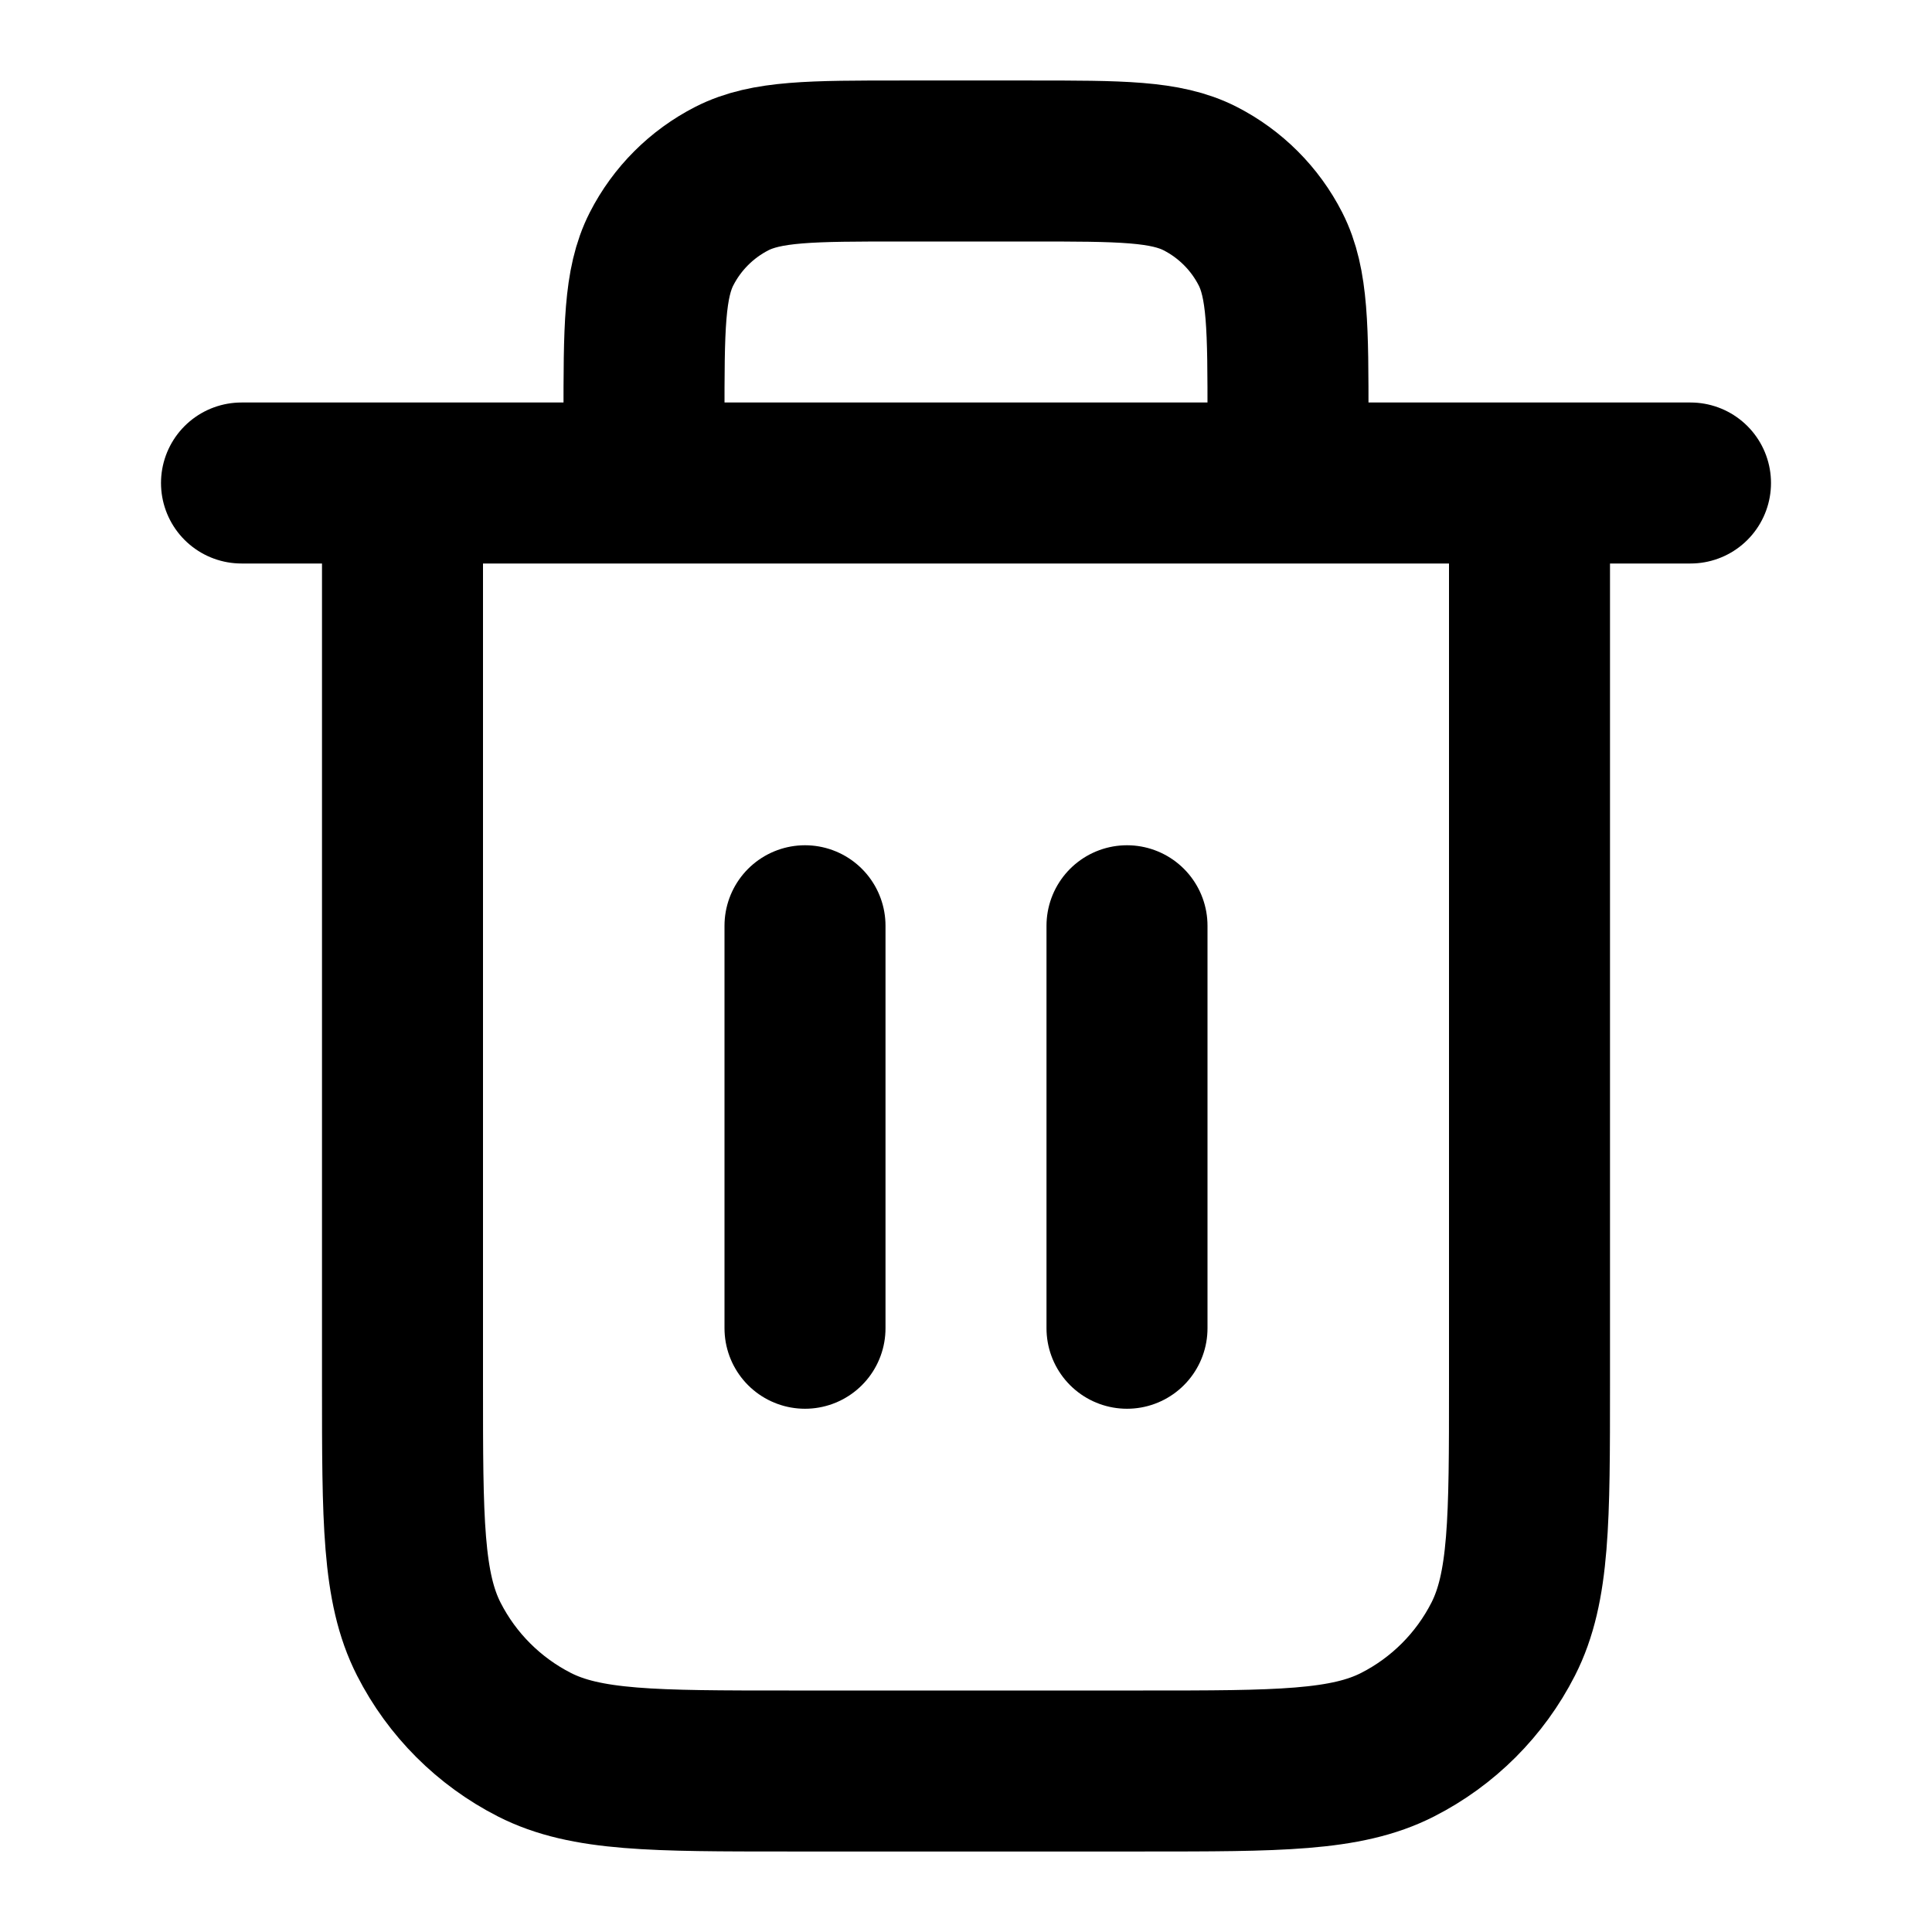
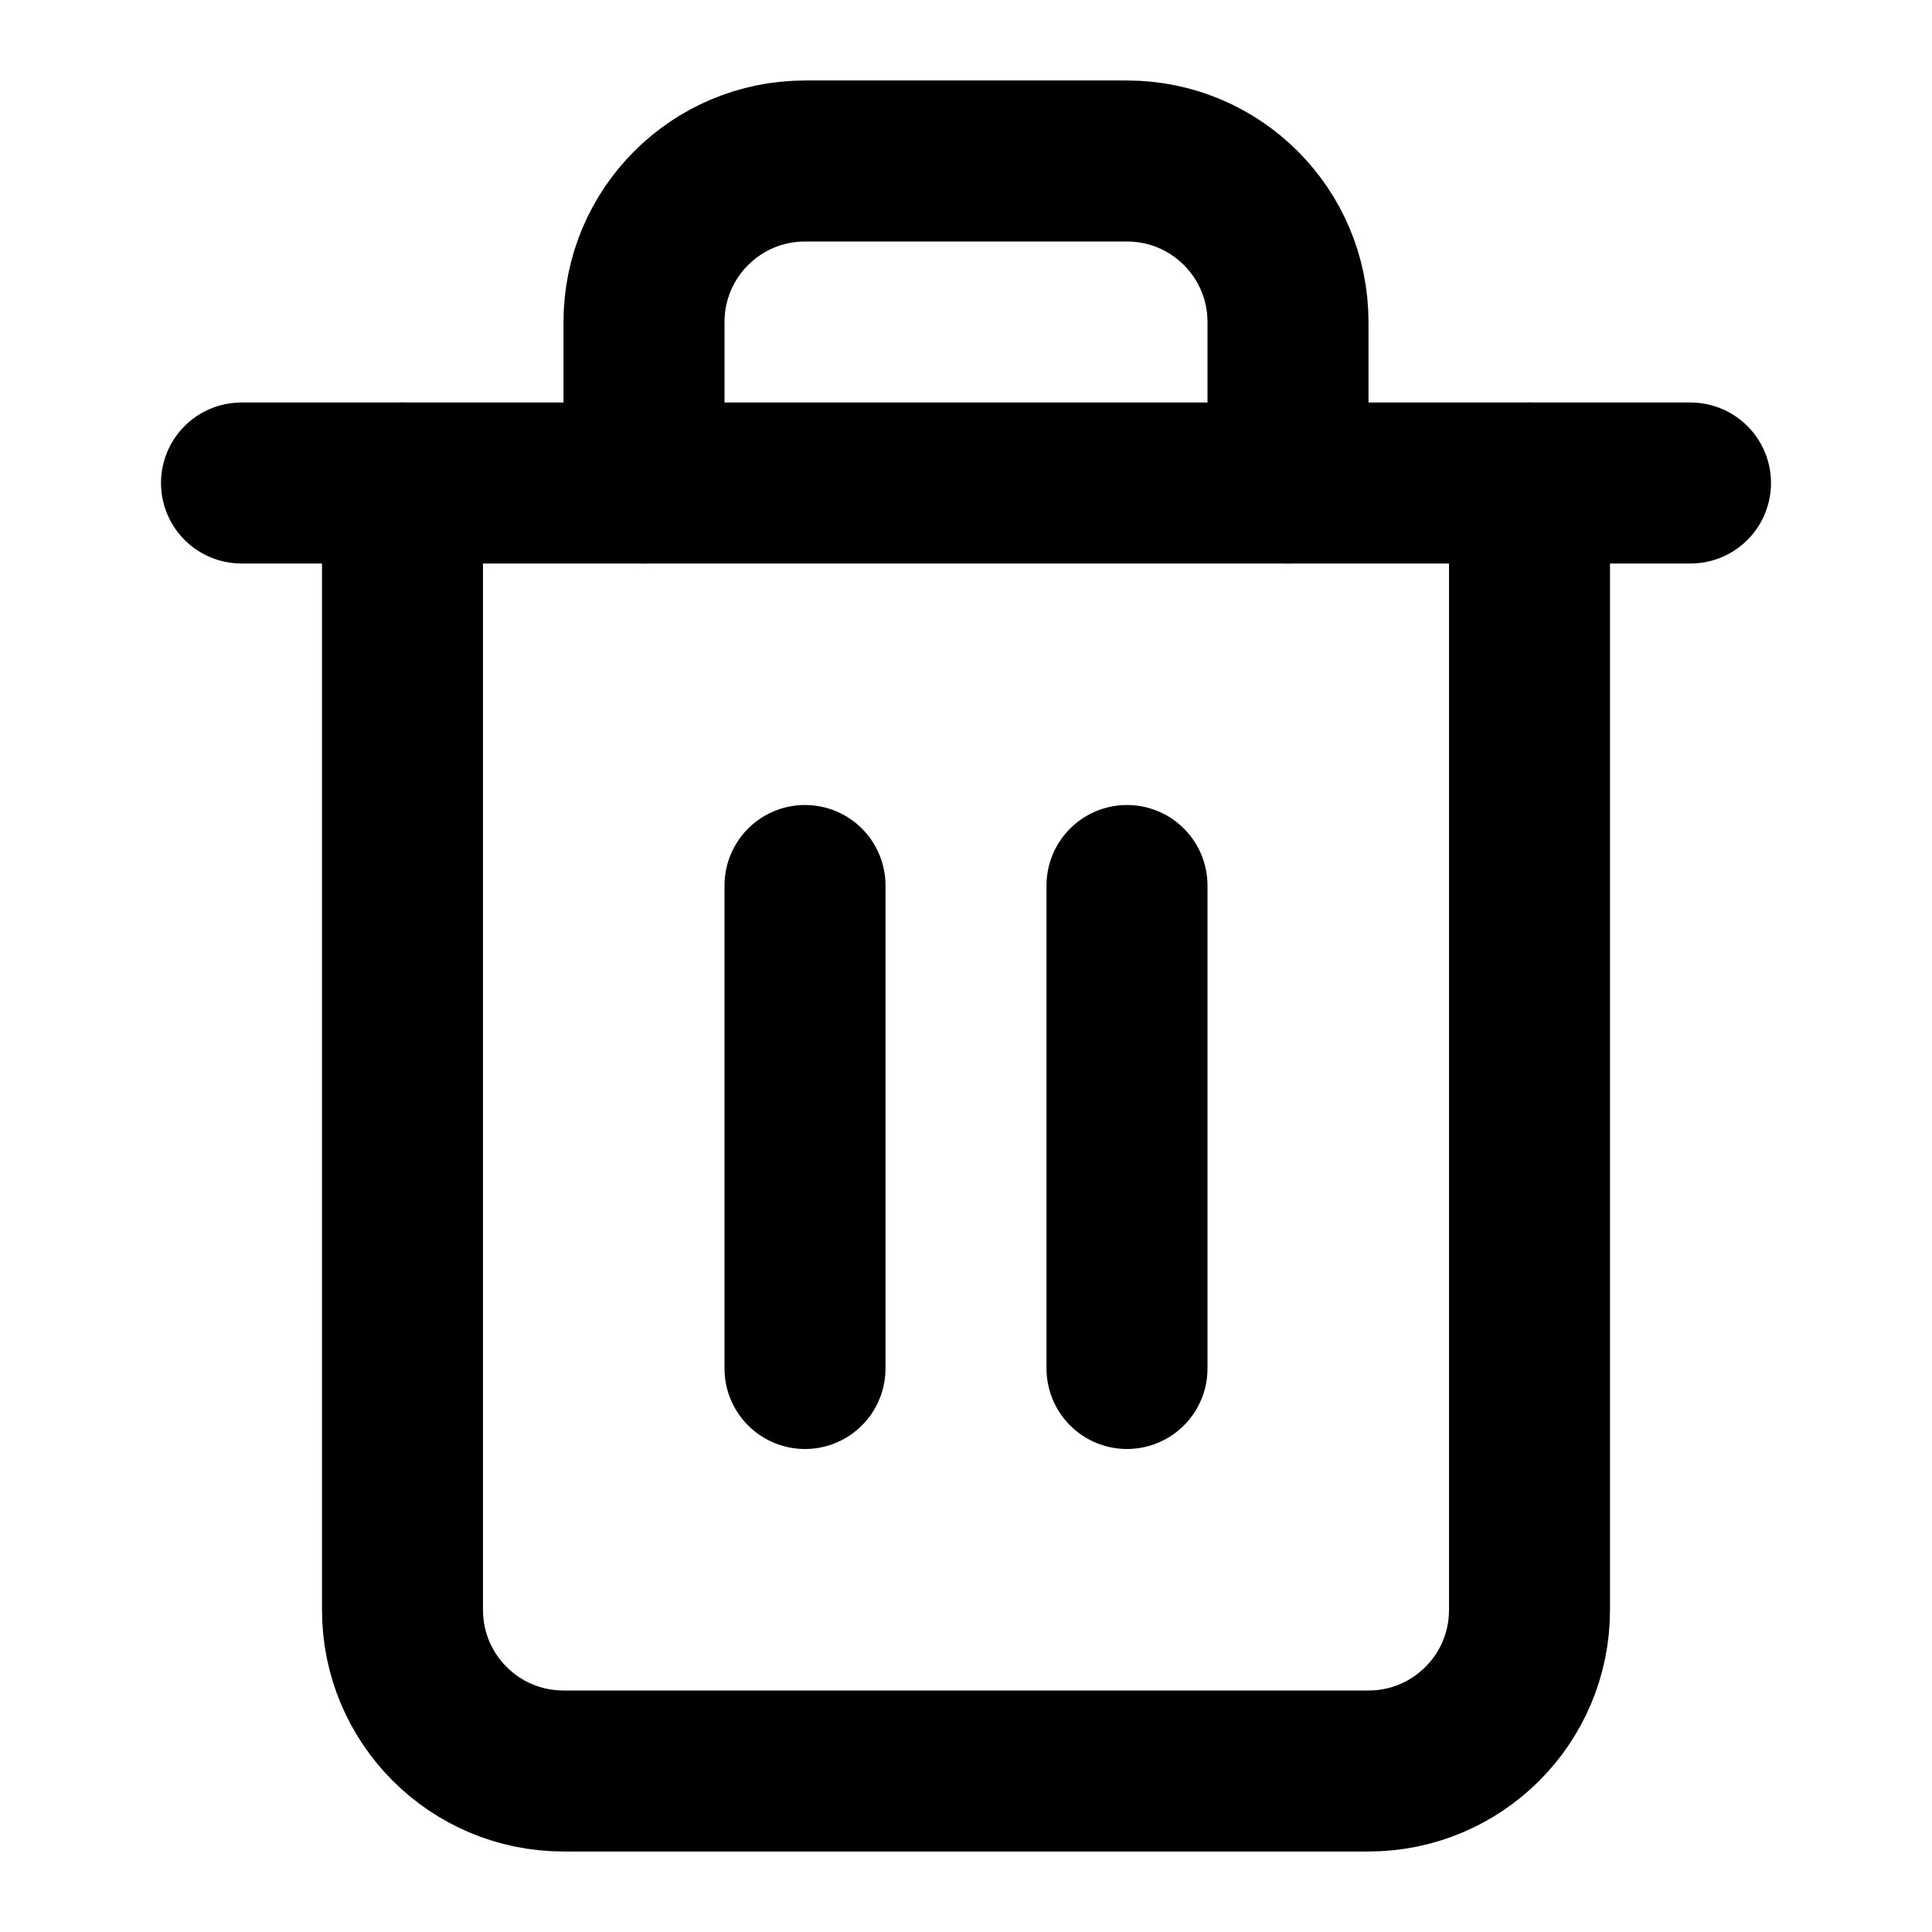
- <svg xmlns="http://www.w3.org/2000/svg" width="800px" height="800px" viewBox="0 0 24 24" fill="none">
-   <path d="M16 6V5.2C16 4.08 16 3.52 15.782 3.092C15.59 2.716 15.284 2.41 14.908 2.218C14.48 2 13.92 2 12.8 2H11.2C10.08 2 9.52 2 9.092 2.218C8.716 2.41 8.41 2.716 8.218 3.092C8 3.52 8 4.08 8 5.2V6M10 11.5V16.5M14 11.5V16.5M3 6H21M19 6V17.2C19 18.88 19 19.72 18.673 20.362C18.385 20.927 17.927 21.385 17.362 21.673C16.72 22 15.88 22 14.2 22H9.8C8.12 22 7.28 22 6.638 21.673C6.074 21.385 5.615 20.927 5.327 20.362C5 19.72 5 18.88 5 17.2V6" stroke="#000000" stroke-width="2" stroke-linecap="round" stroke-linejoin="round" />
+ <svg xmlns="http://www.w3.org/2000/svg" width="24" height="24" viewBox="0 0 24 24" fill="none" stroke="currentColor" stroke-width="2" stroke-linecap="round" stroke-linejoin="round">
+   <path d="M10 11v6" />
+   <path d="M14 11v6" />
+   <path d="M19 6v14a2 2 0 0 1-2 2H7a2 2 0 0 1-2-2V6" />
+   <path d="M3 6h18" />
+   <path d="M8 6V4a2 2 0 0 1 2-2h4a2 2 0 0 1 2 2v2" />
</svg>
